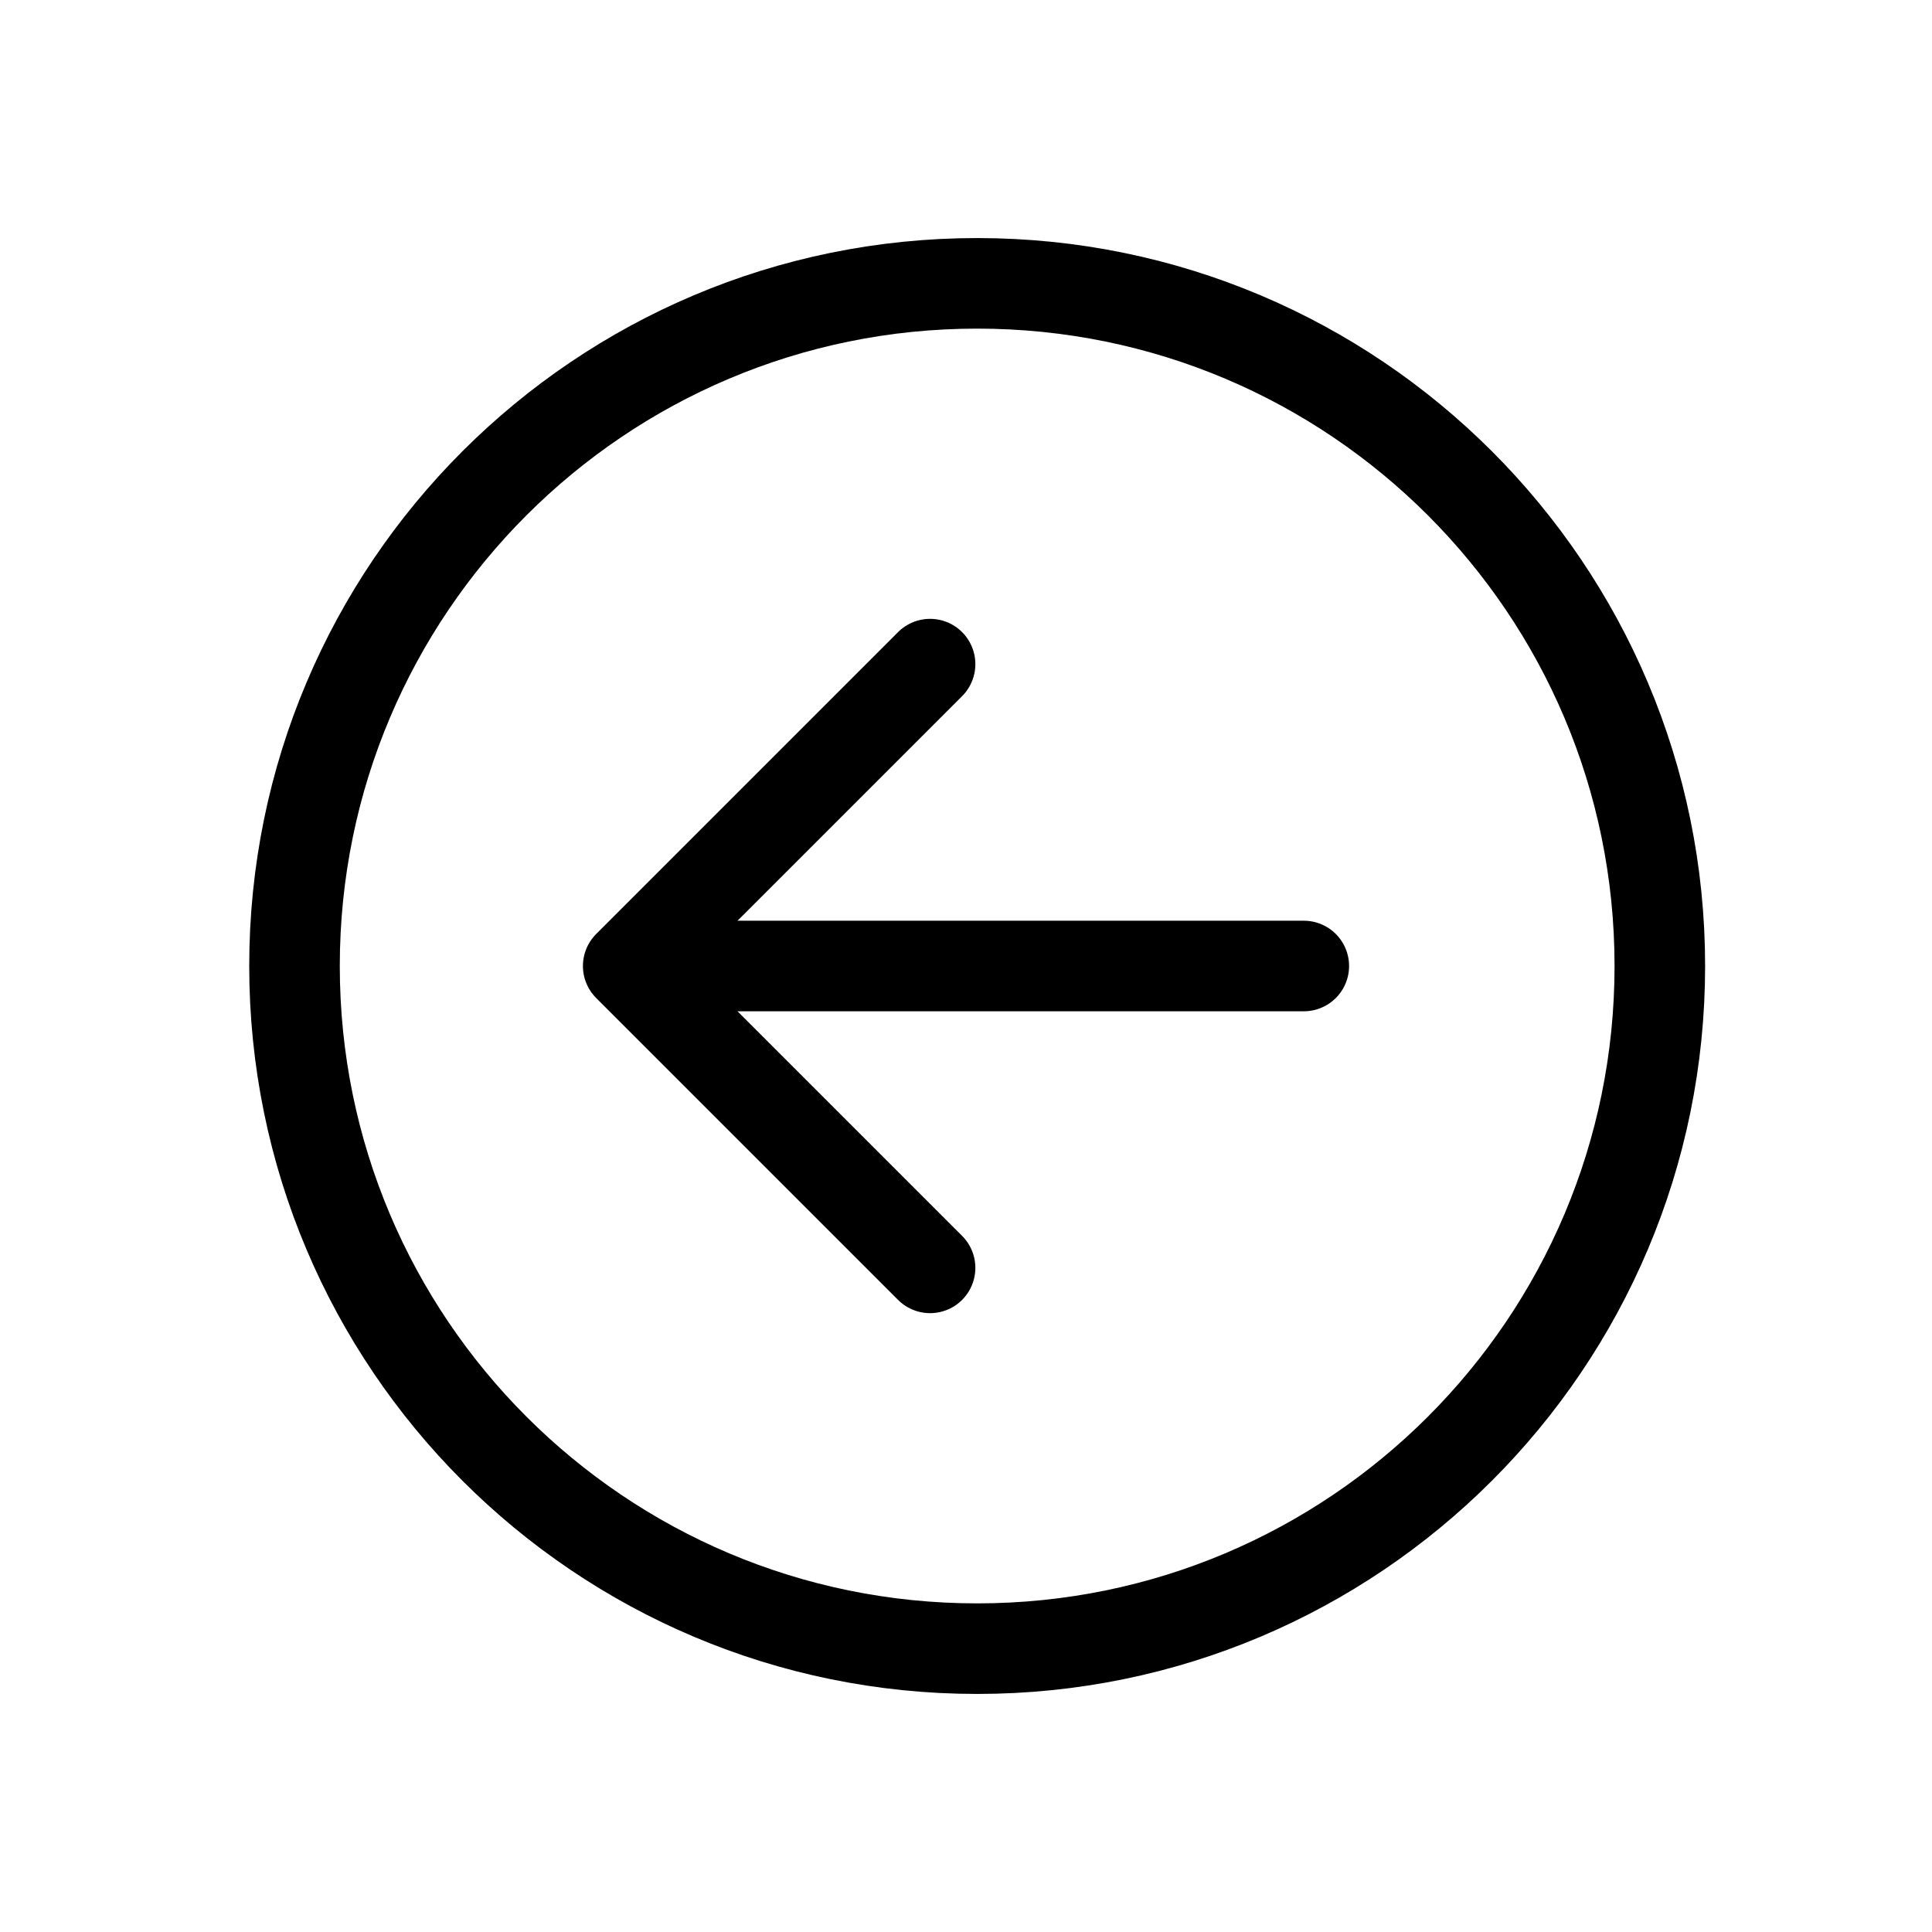
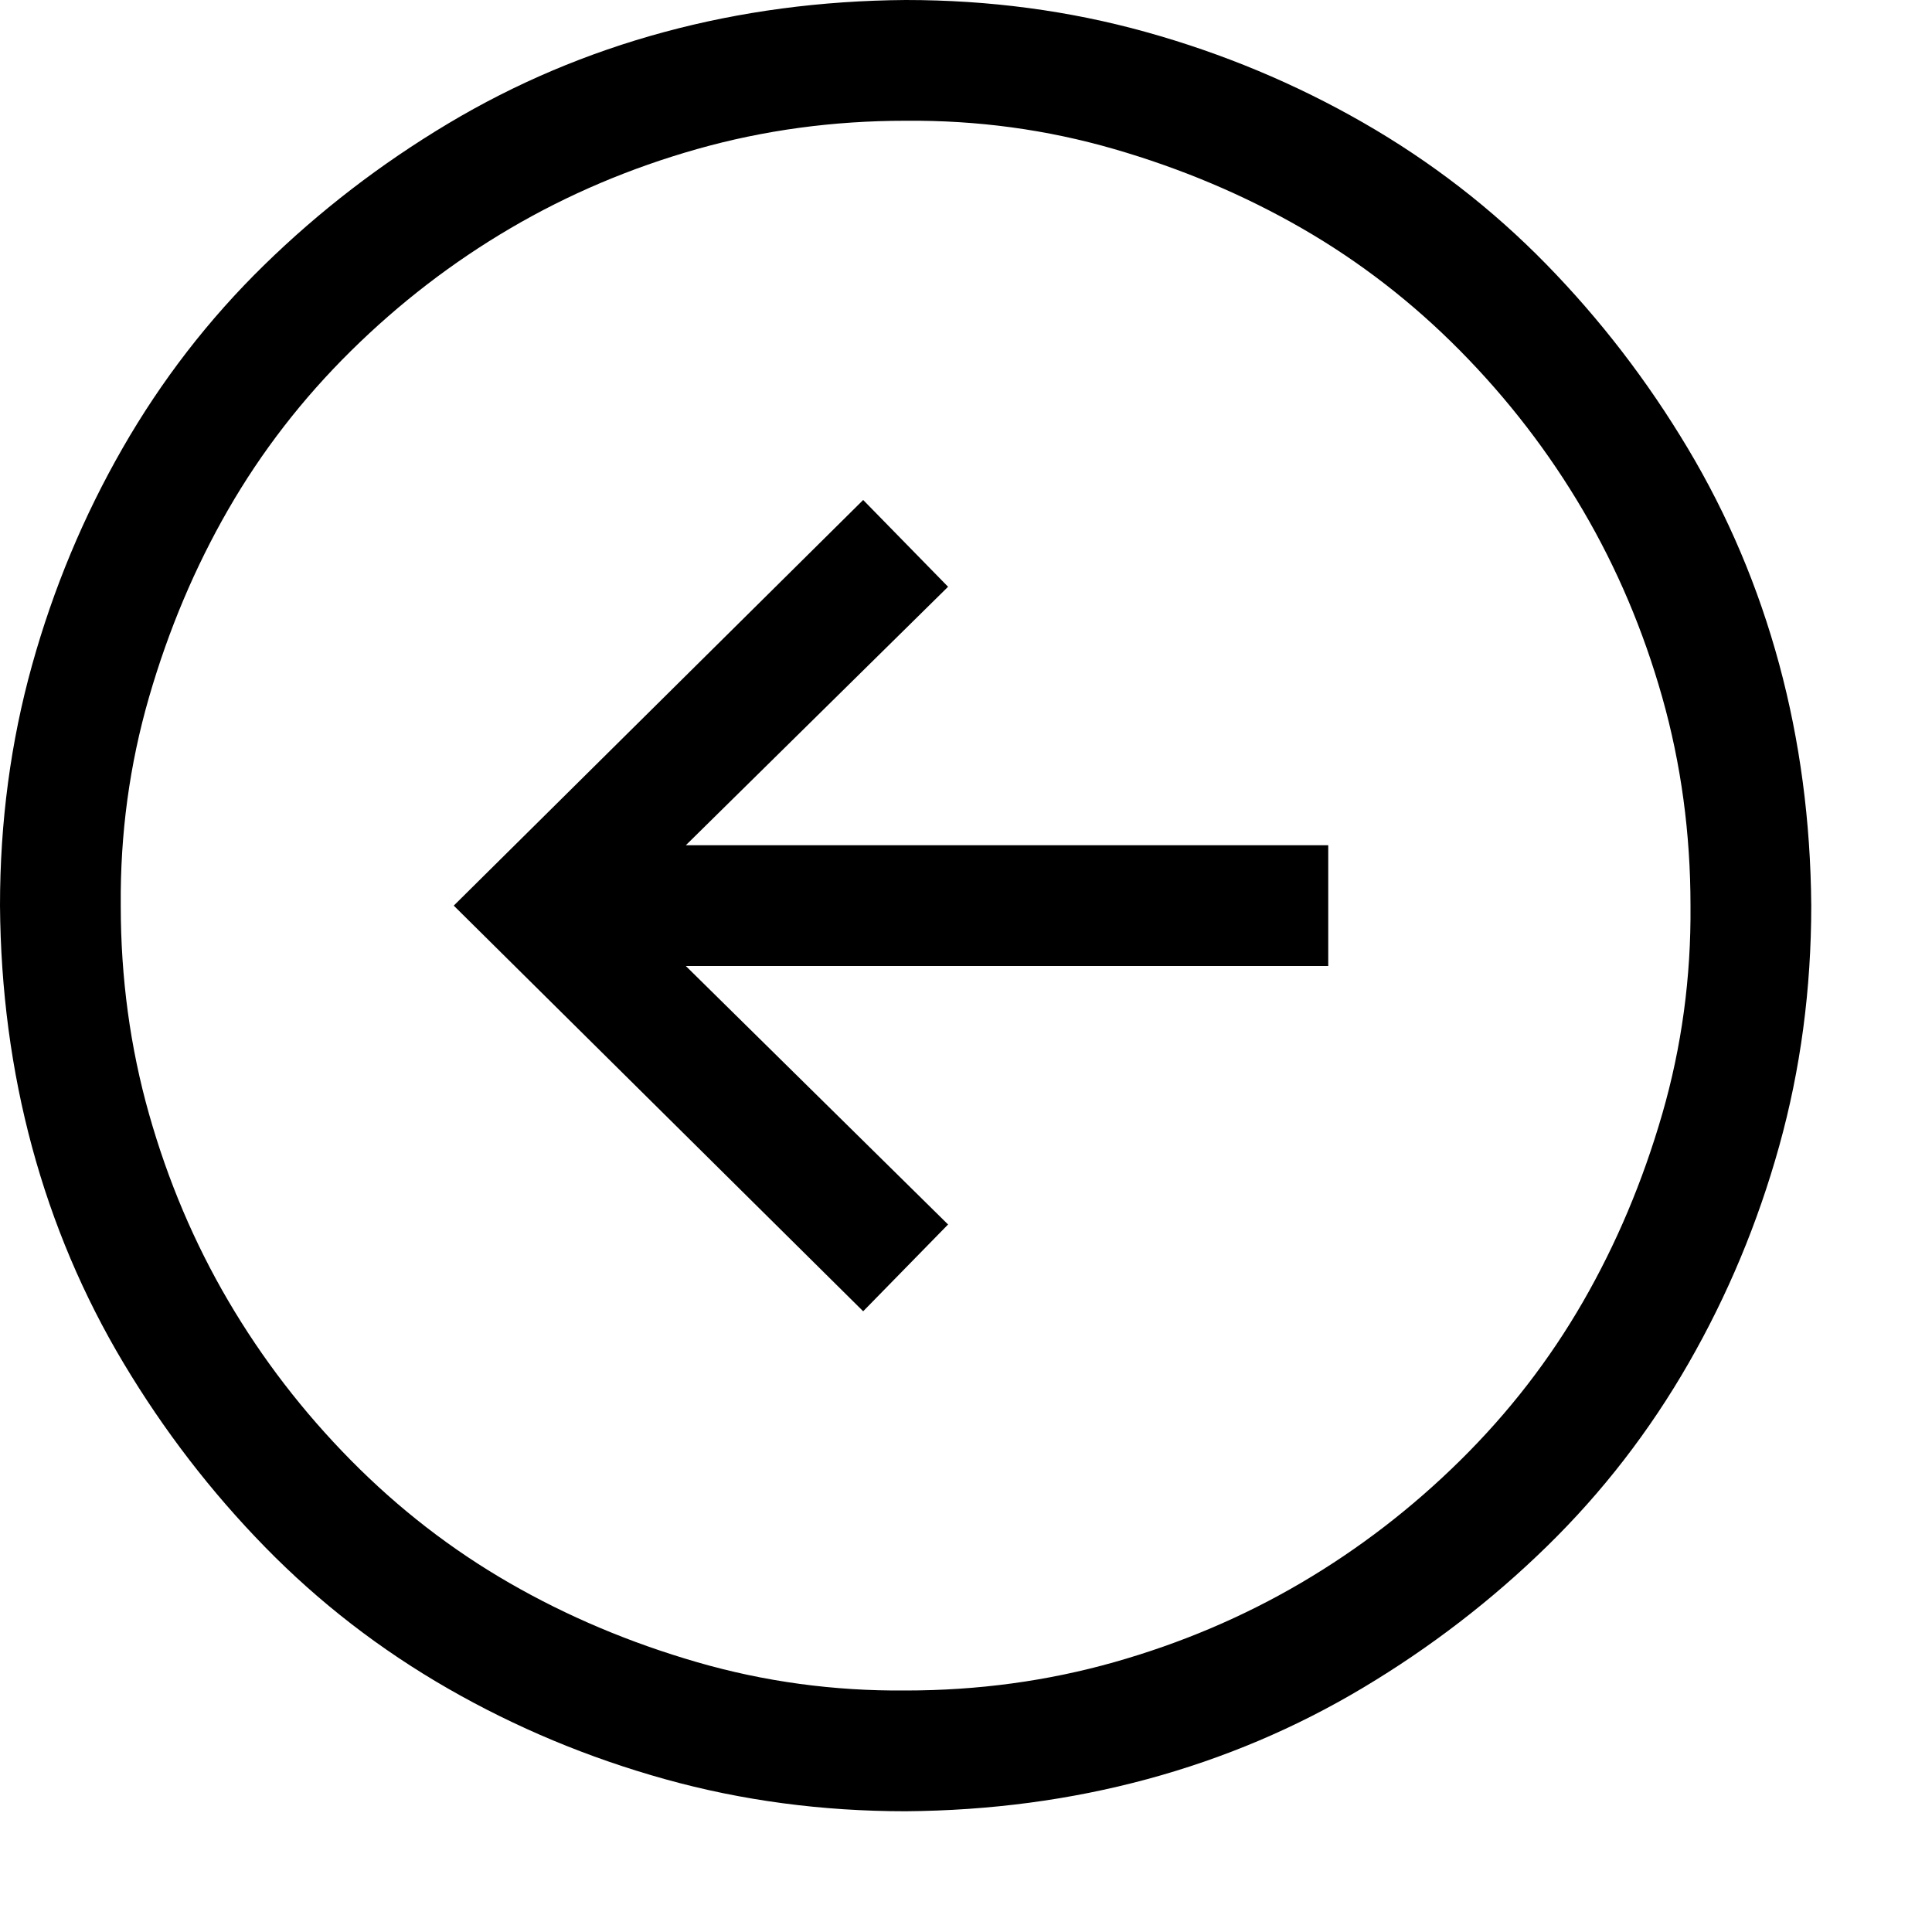
- <svg xmlns="http://www.w3.org/2000/svg" viewBox="0 0 32 32">
-   <circle cx="16.185" cy="16" r="11.307" style="fill:none;stroke:#000;stroke-miterlimit:10;stroke-width:1.5px" />
-   <line x1="21.595" y1="16" x2="10.705" y2="16" style="fill:none;stroke:#000;stroke-linecap:round;stroke-linejoin:round;stroke-width:1.5px" />
-   <polyline points="15.405 21 10.405 16 15.405 11" style="fill:none;stroke:#000;stroke-linecap:round;stroke-linejoin:round;stroke-width:1.5px" />
+ <svg xmlns="http://www.w3.org/2000/svg" viewBox="0 0 2048 2048">
+   <path d="M960 0q133 0 255 34t230 96 194 150 150 195 97 229 34 256q0 133-34 255t-96 230-150 194-195 150-229 97-256 34q-133 0-255-34t-230-96-194-150-150-195-97-229T0 960q0-133 34-255t96-230 150-194 195-150 229-97T960 0zm0 1792q115 0 221-30t198-84 169-130 130-168 84-199 30-221q0-115-30-221t-84-198-130-169-168-130-199-84-221-30q-115 0-221 30t-198 84-169 130-130 168-84 199-30 221q0 115 30 221t84 198 130 169 168 130 199 84 221 30zM727 896h681v128H727l278 274-90 92-434-430 434-430 90 92-278 274z" />
</svg>
